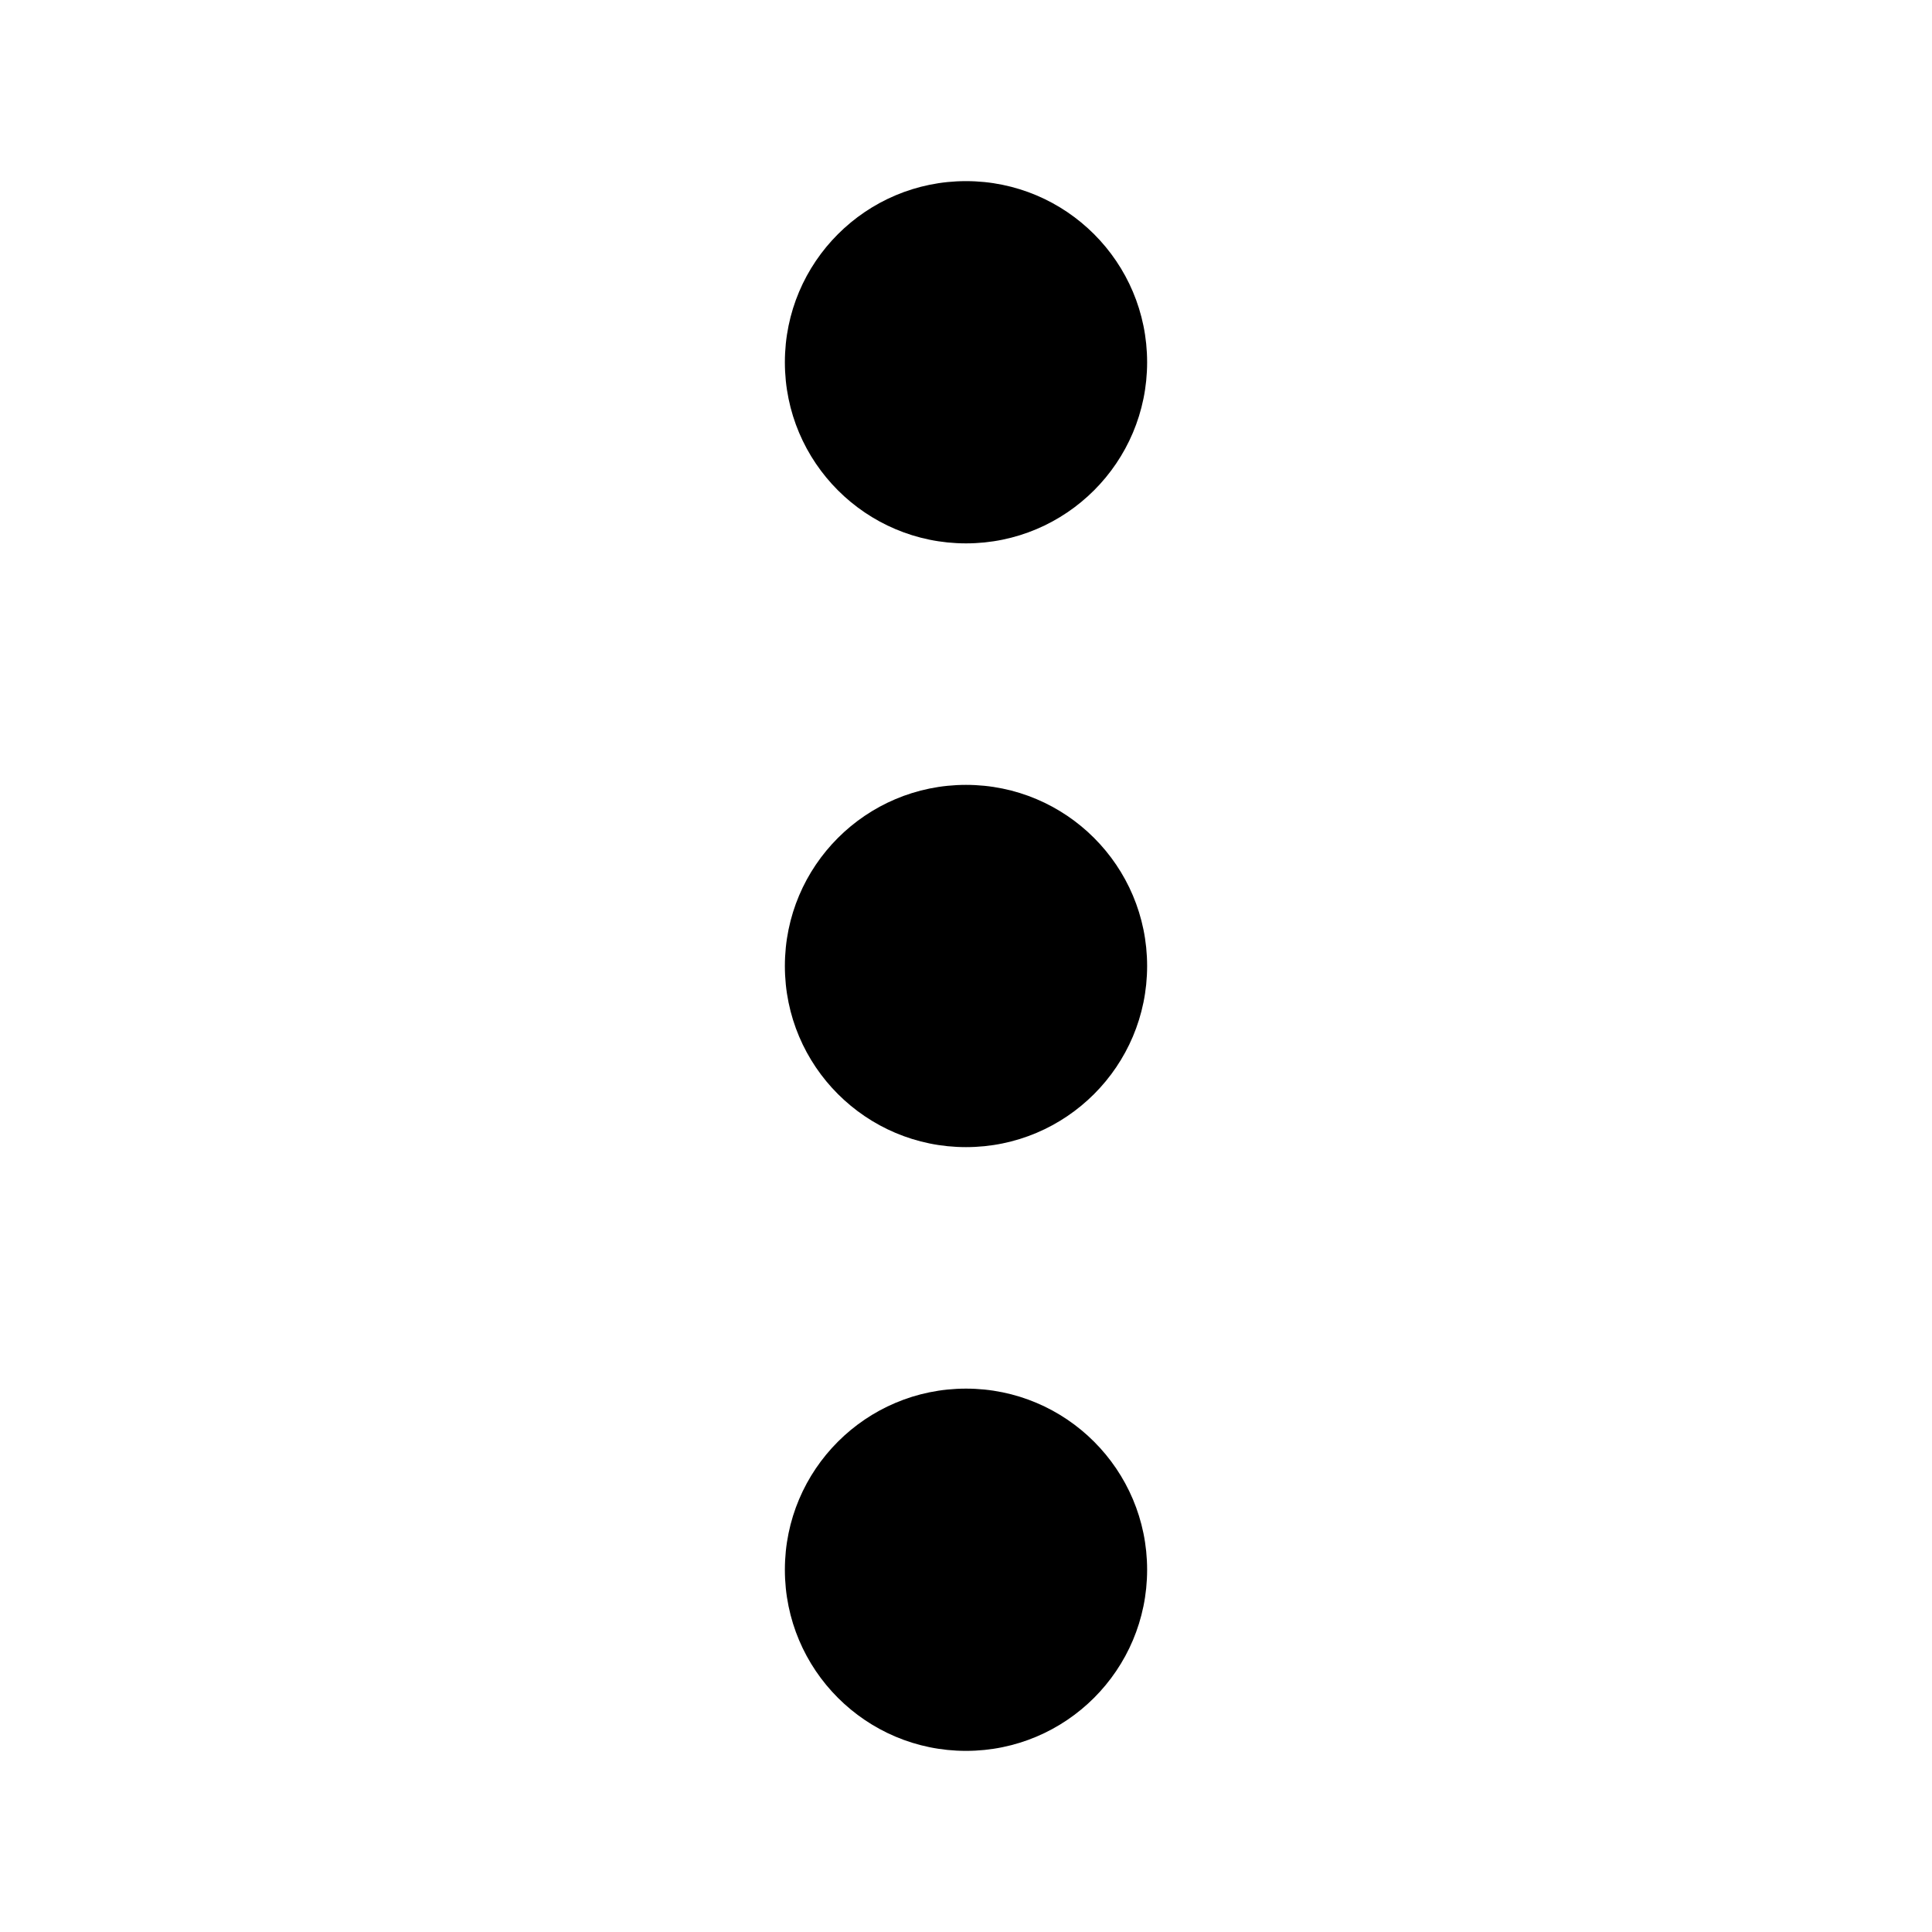
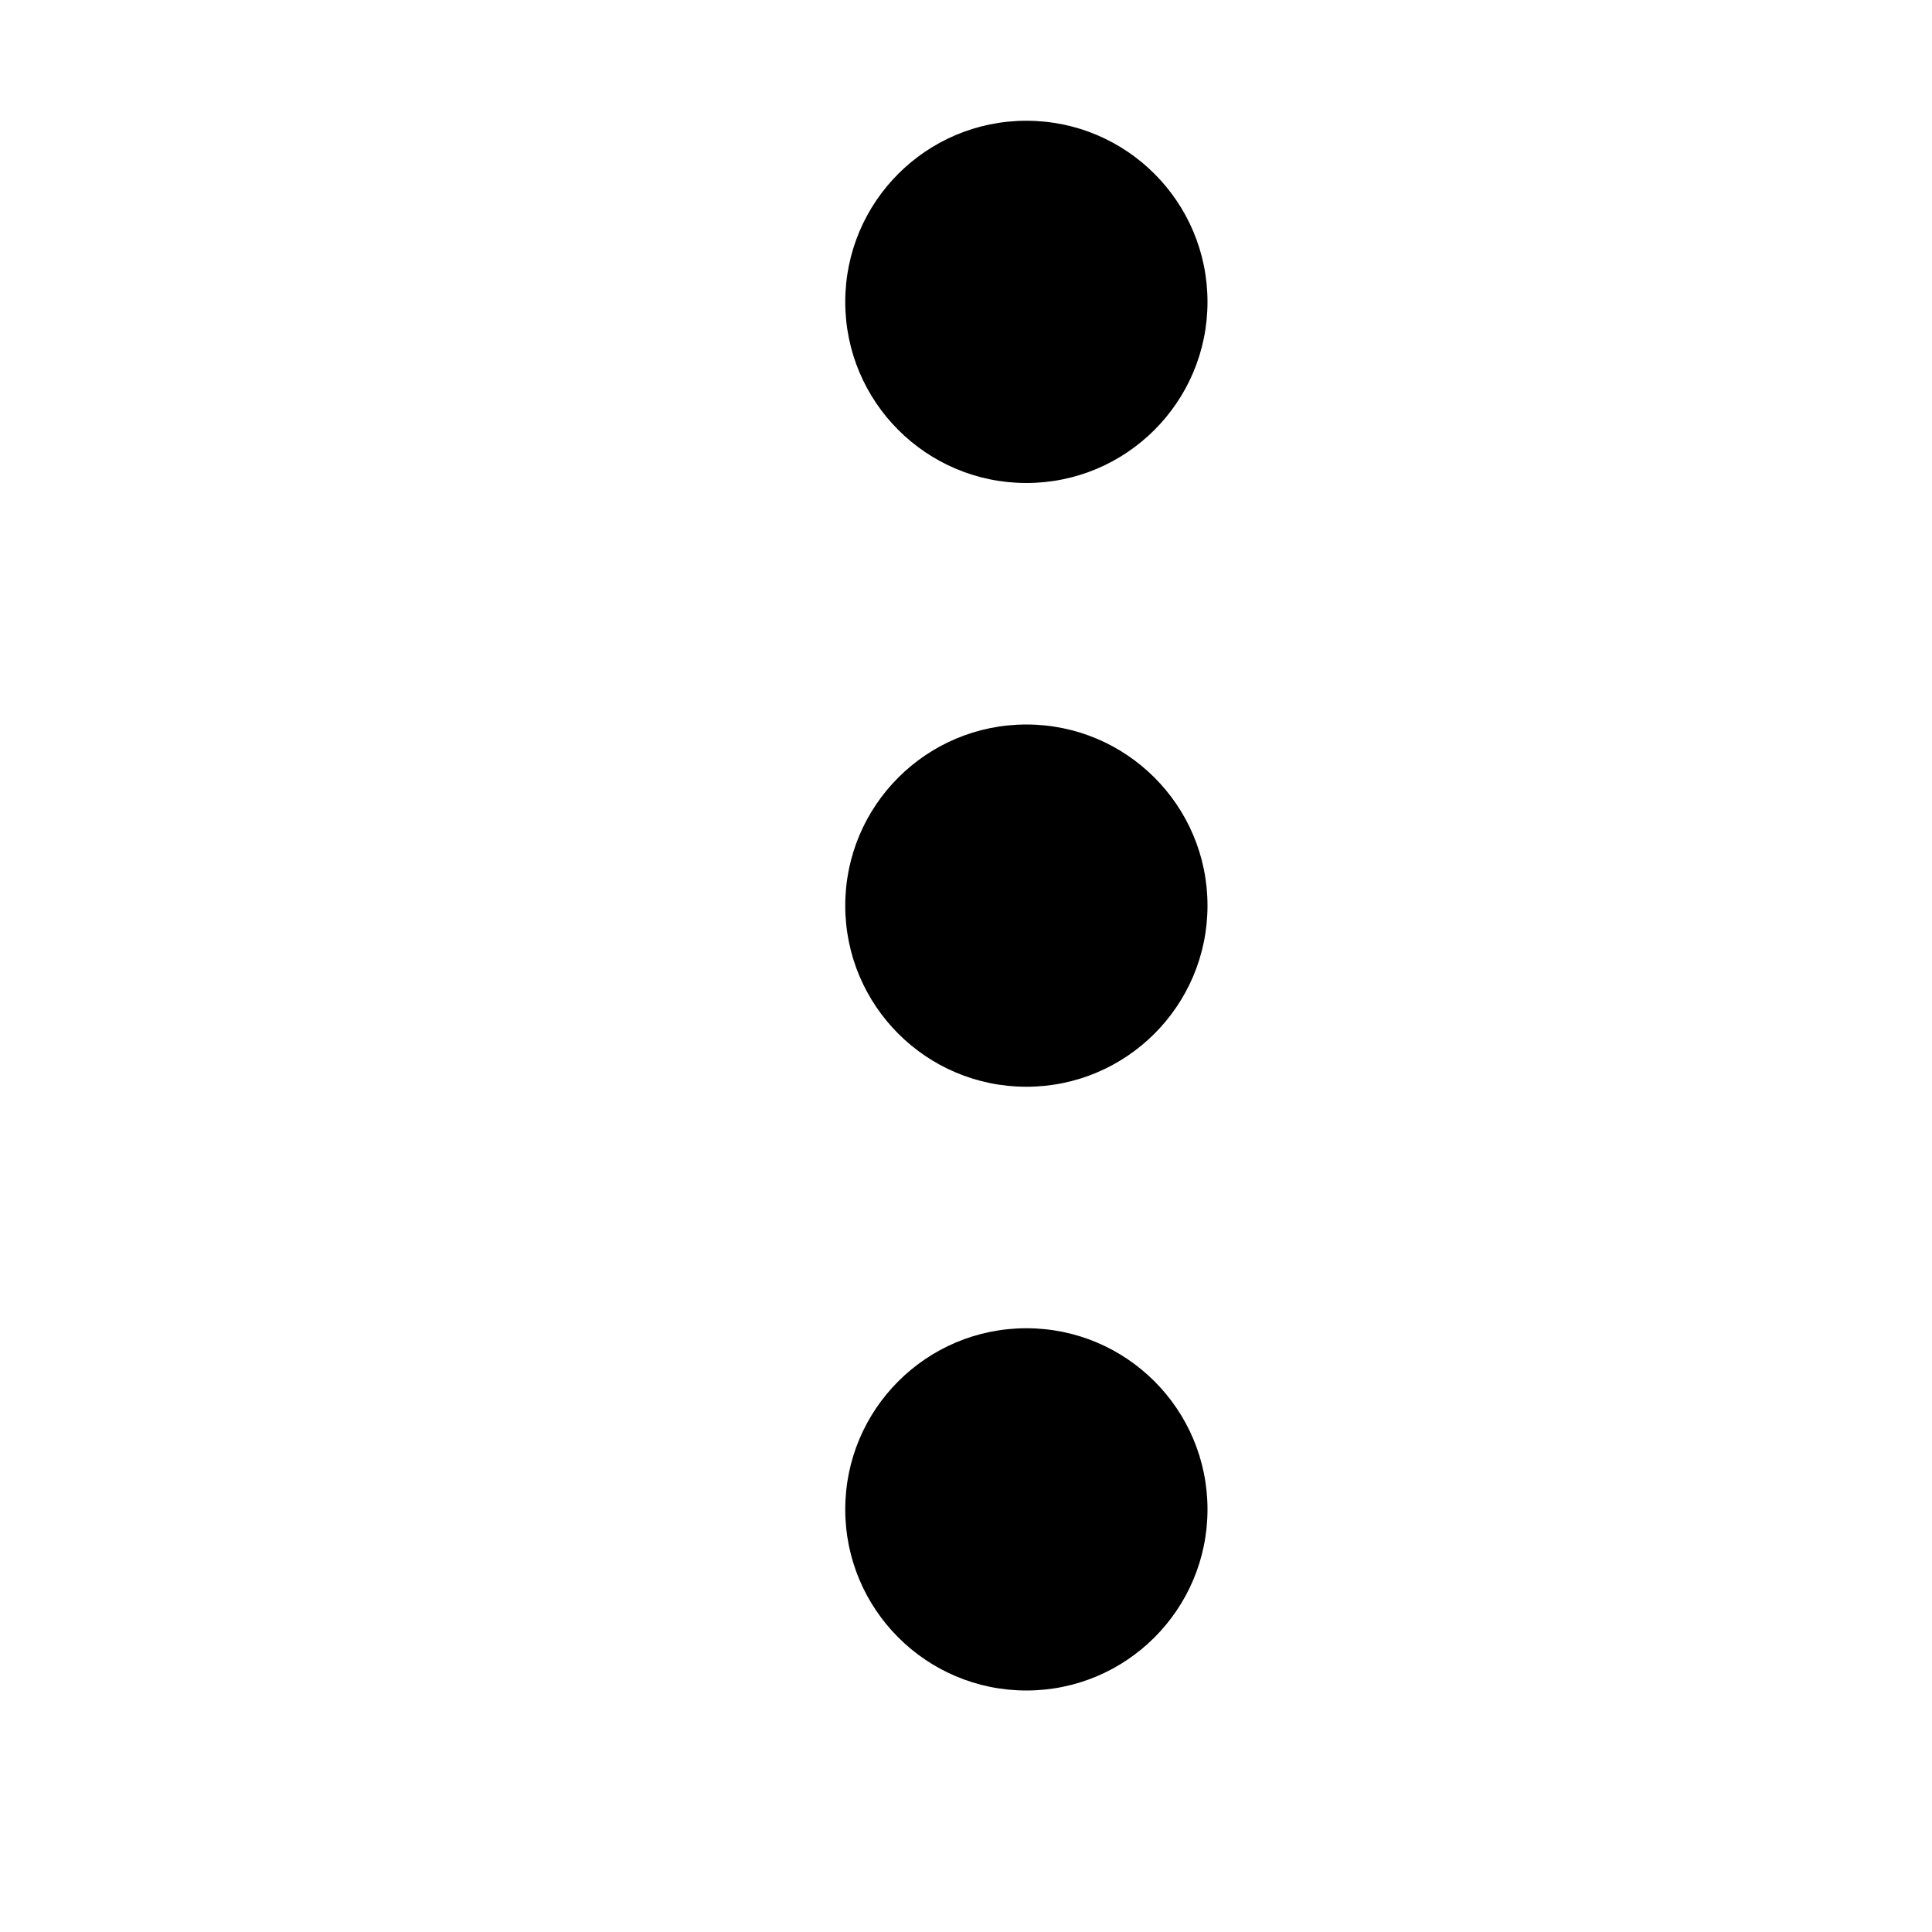
<svg xmlns="http://www.w3.org/2000/svg" width="16" height="16" viewBox="0 0 16 16">
-   <path d="M8 14.5a1.5 1.5 0 1 1 0-3 1.5 1.5 0 0 1 0 3zm0-5a1.5 1.5 0 1 1 0-3 1.5 1.5 0 0 1 0 3zm0-5a1.5 1.5 0 1 1 0-3 1.5 1.5 0 0 1 0 3z" fill-rule="evenodd" />
+   <path d="M8.5 9a1.5 1.5 0 1 1 0-3 1.5 1.5 0 0 1 0 3zm0 5a1.5 1.5 0 1 1 0-3 1.5 1.5 0 0 1 0 3zm0-10a1.5 1.5 0 1 1 0-3 1.5 1.5 0 0 1 0 3z" fill-rule="evenodd" />
</svg>
